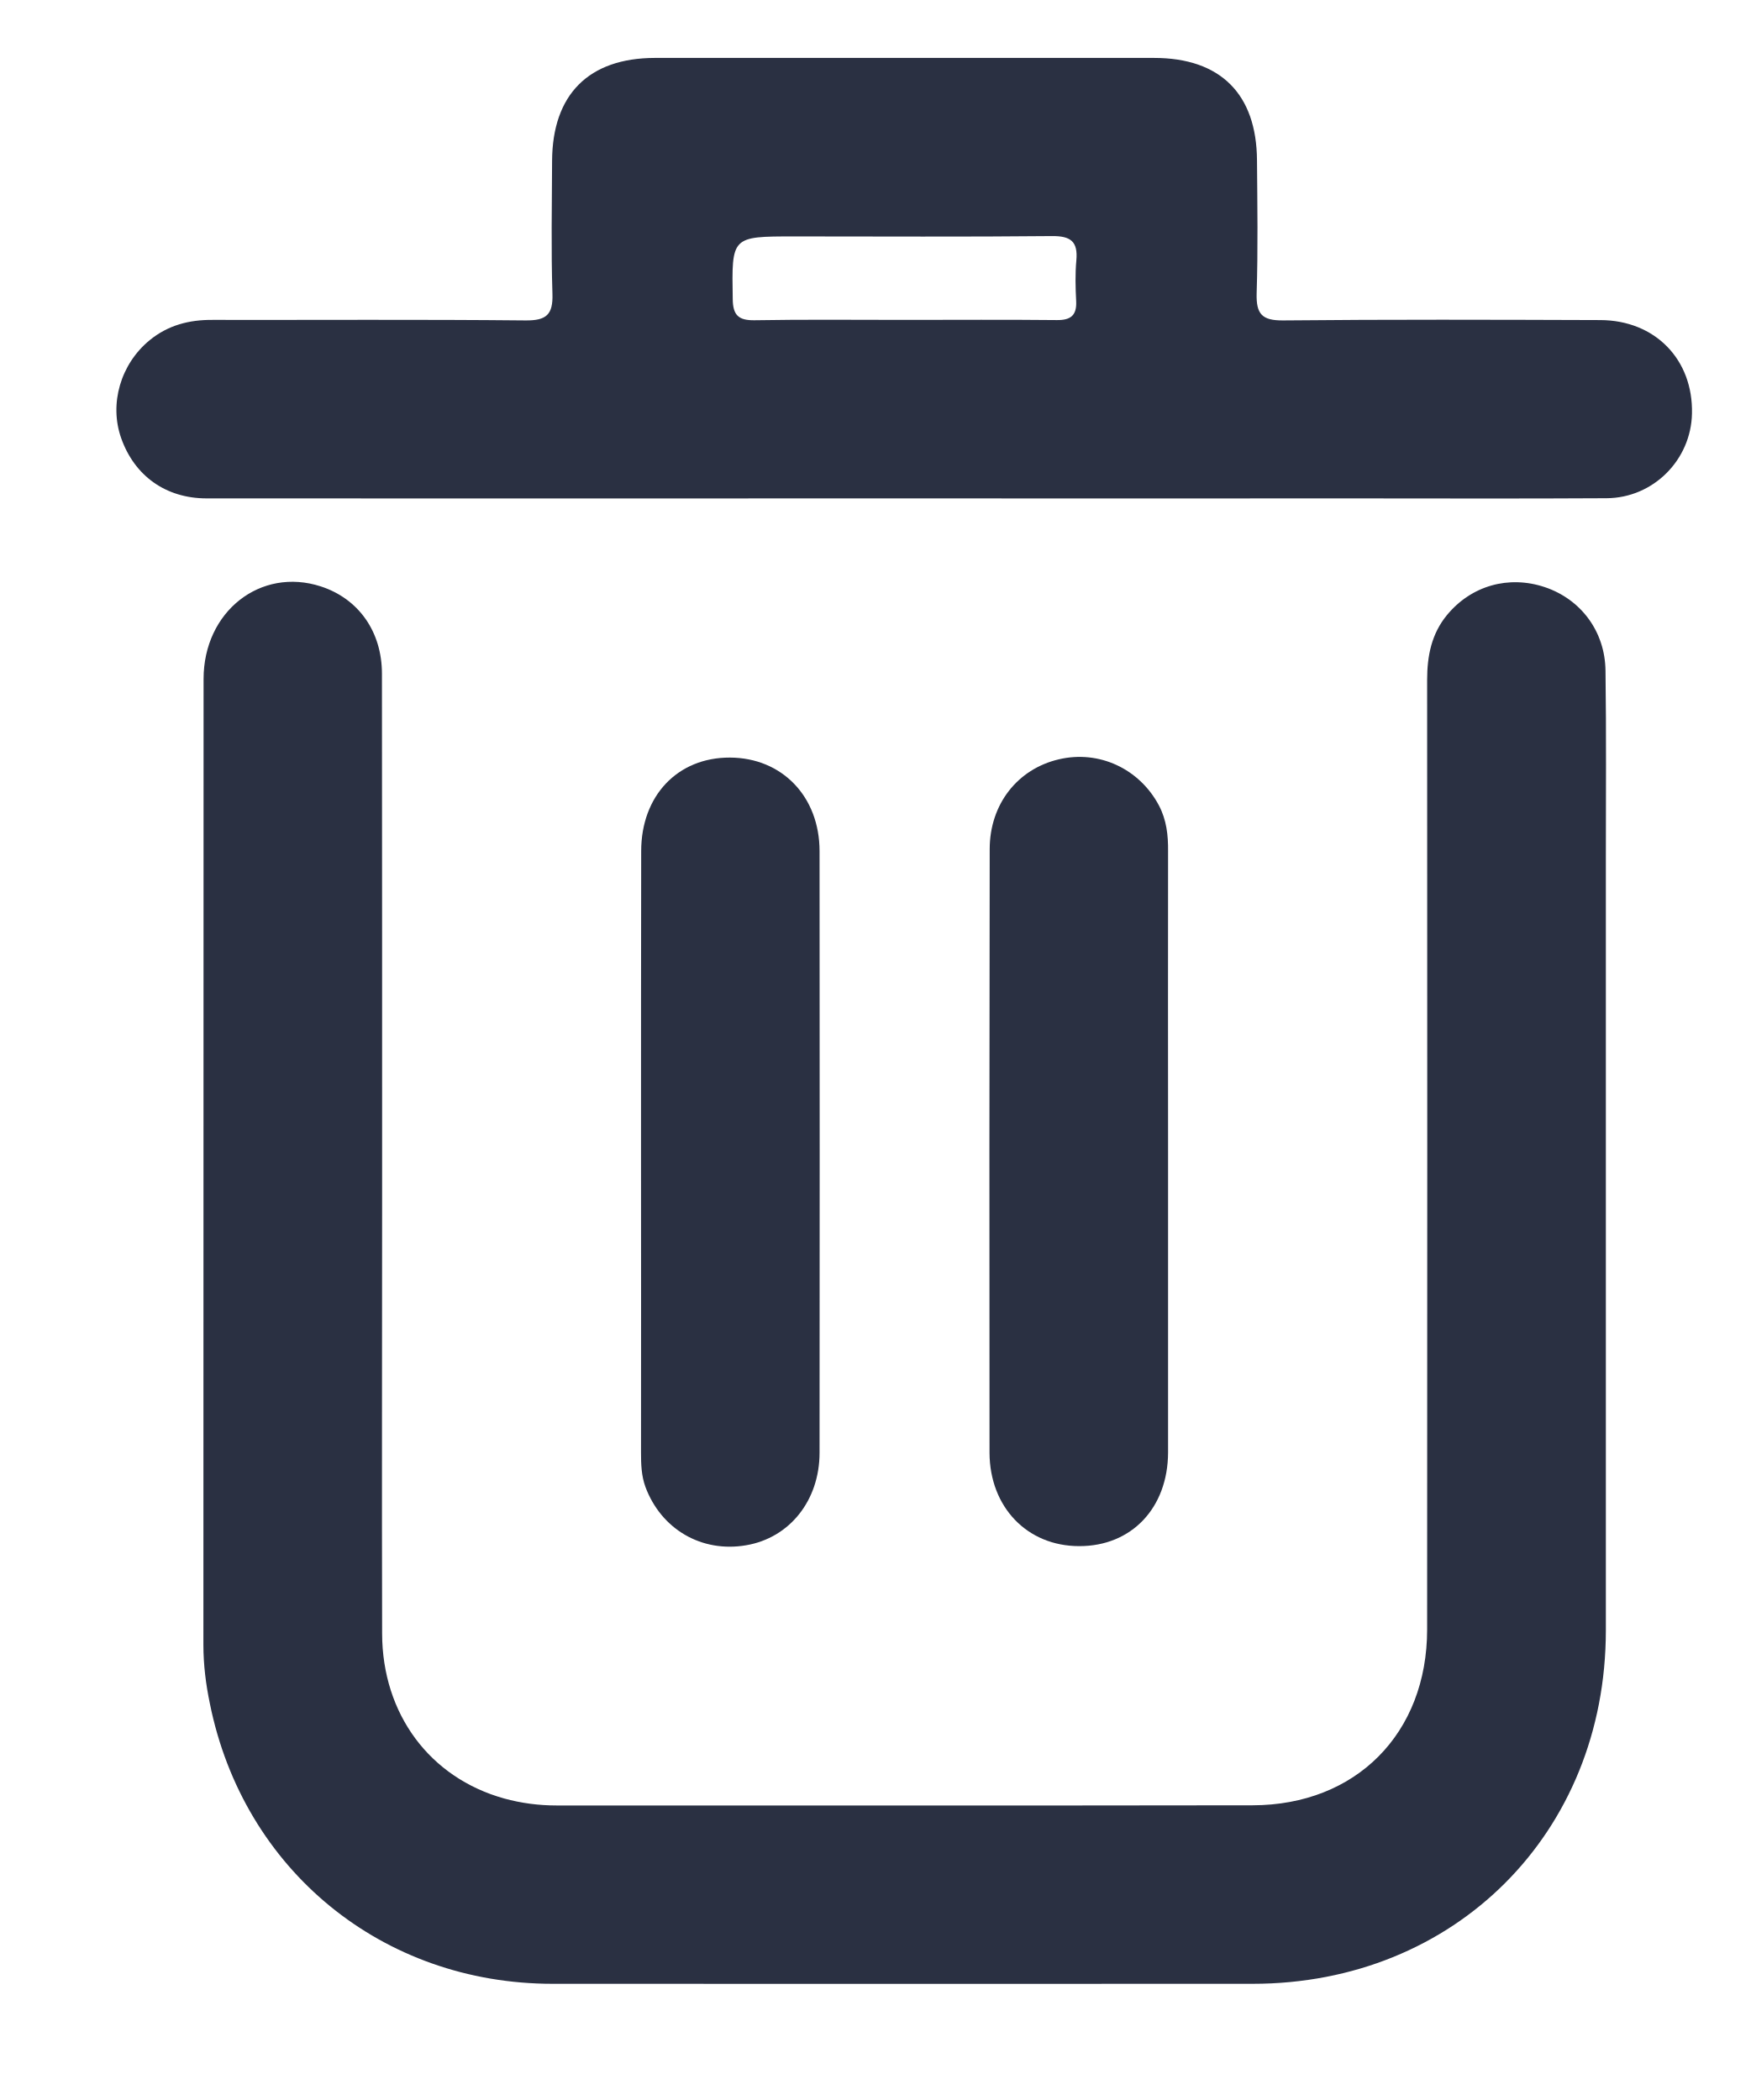
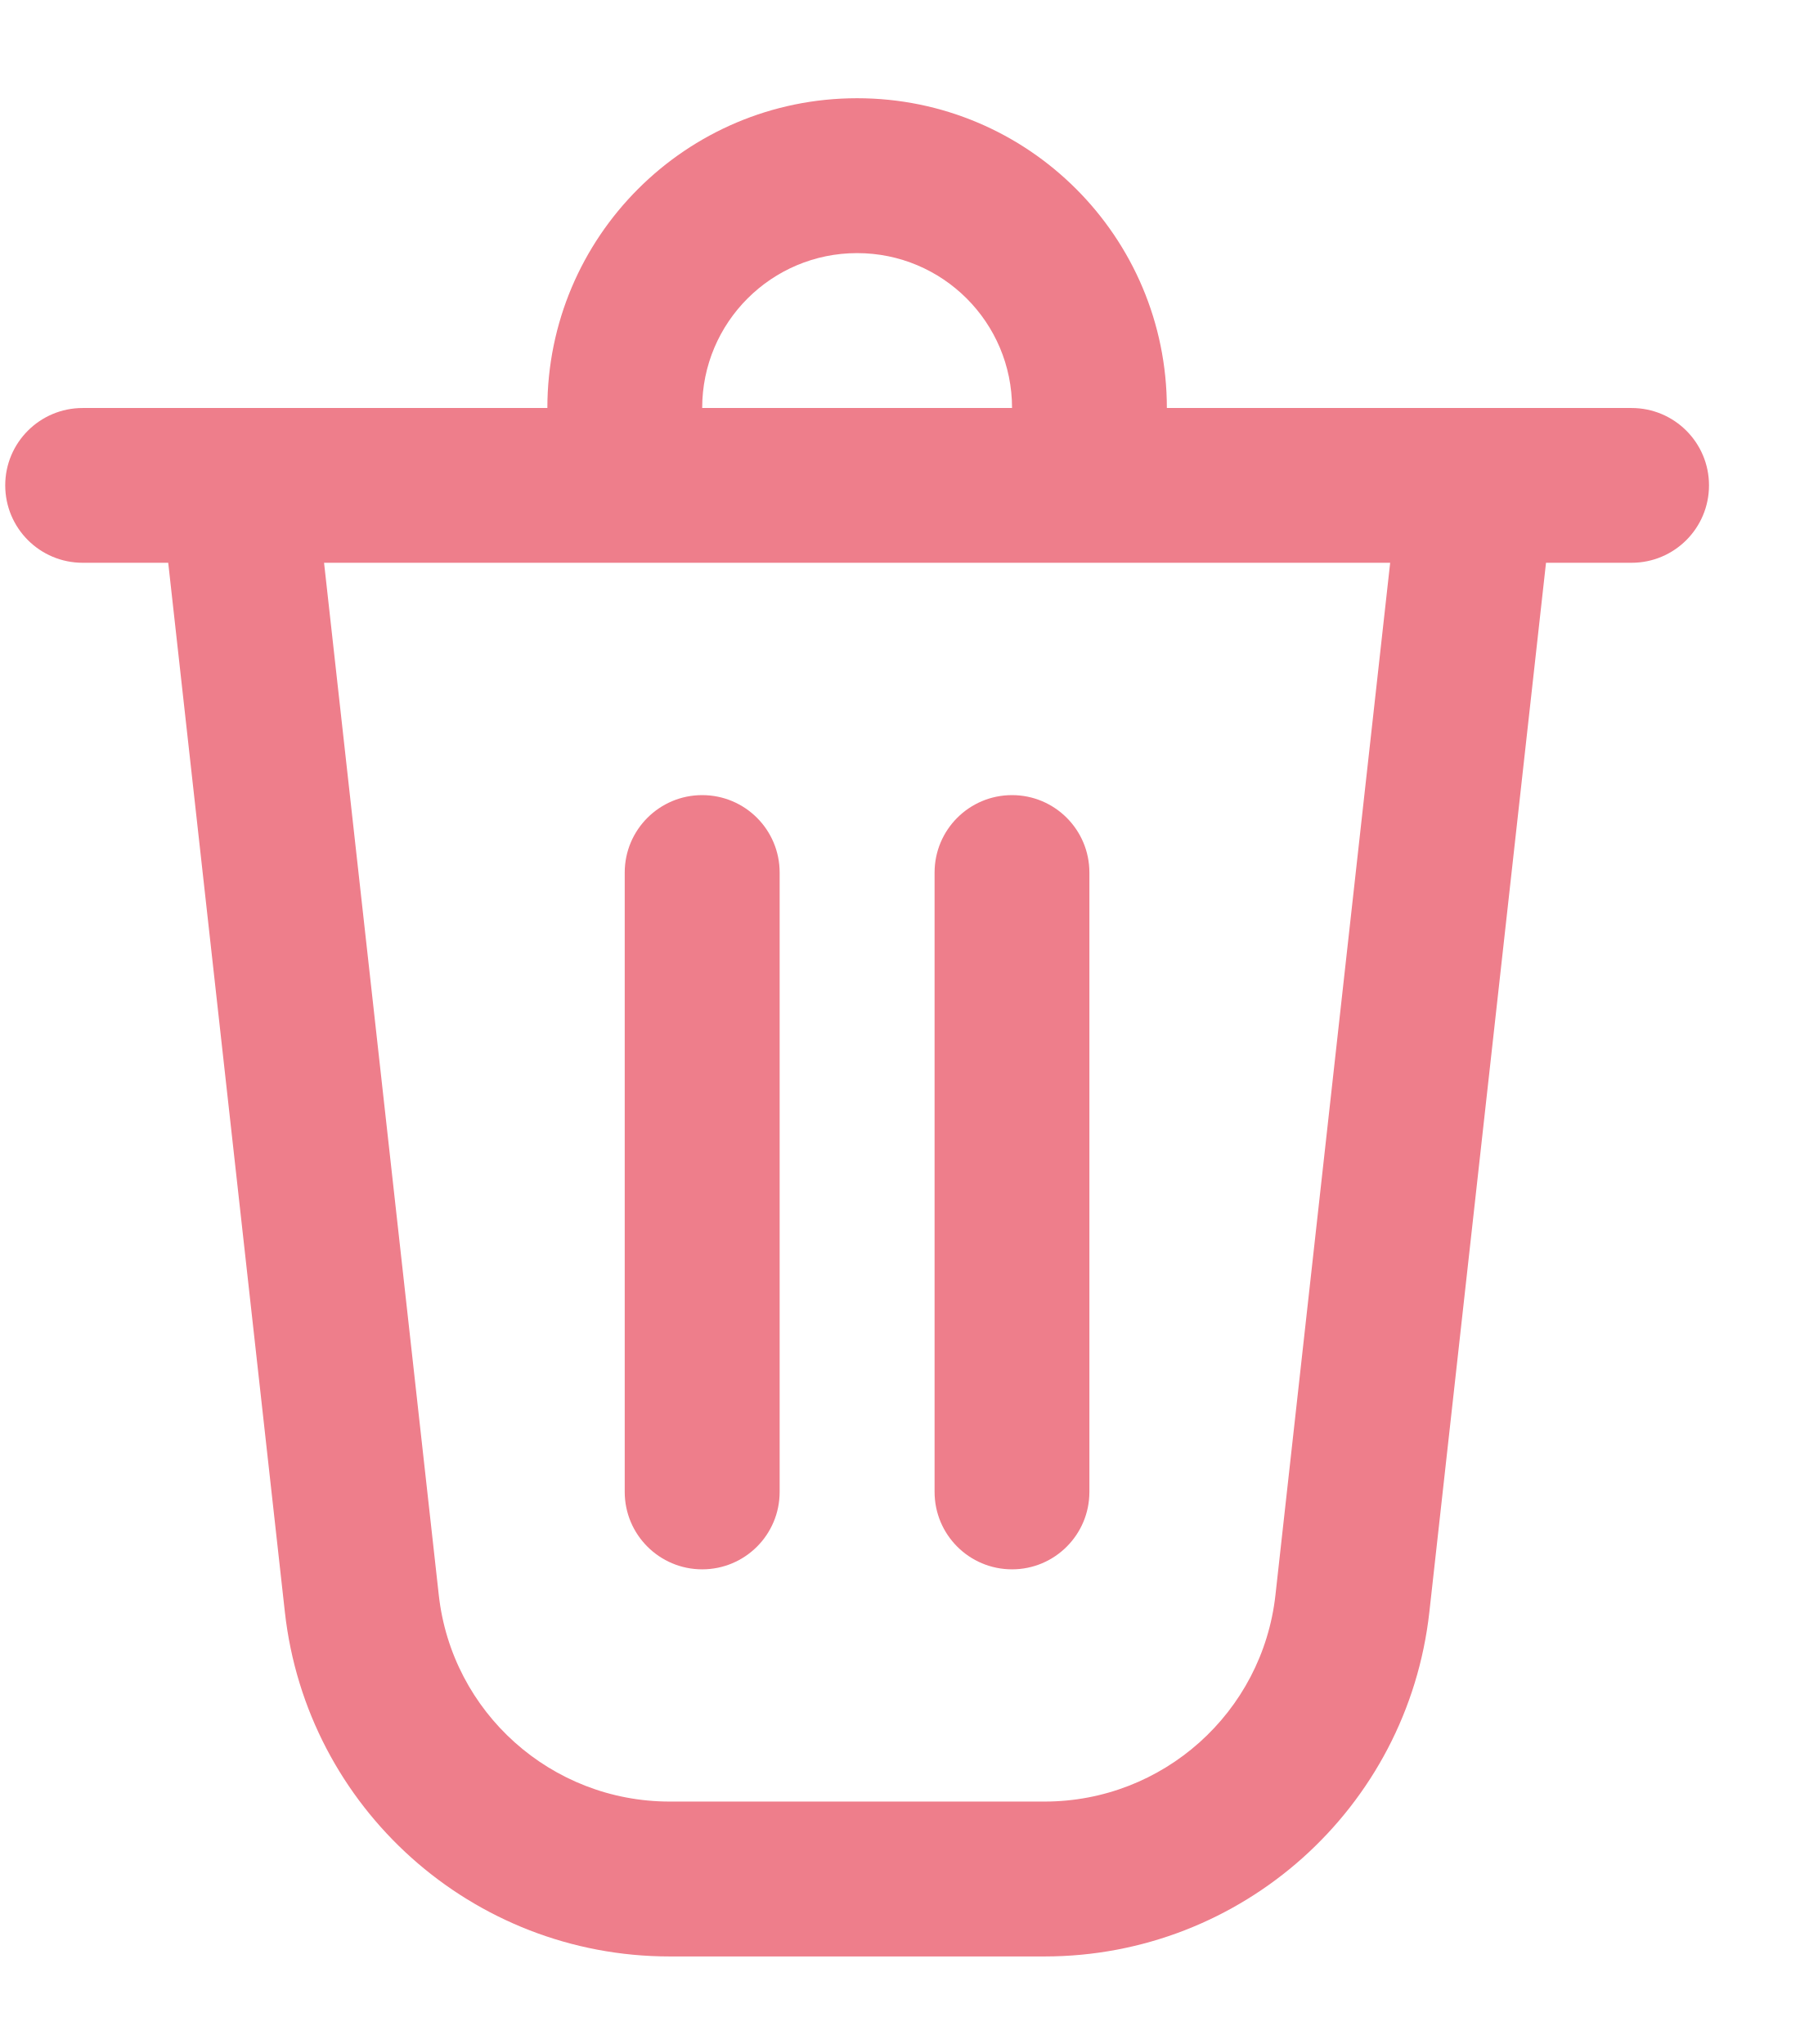
- <svg xmlns="http://www.w3.org/2000/svg" width="10" height="12" viewBox="0 0 10 12" fill="none">
-   <g id="Group 1">
-     <g id="Delete">
-       <path id="Vector" d="M9.174 6.663C9.174 7.548 9.174 8.433 9.174 9.318C9.173 10.474 8.312 11.336 7.156 11.336C5.823 11.336 4.49 11.337 3.157 11.336C2.185 11.336 1.391 10.687 1.199 9.735C1.176 9.625 1.162 9.513 1.162 9.399C1.163 7.559 1.162 5.72 1.163 3.88C1.163 3.494 1.489 3.239 1.833 3.351C2.048 3.421 2.182 3.609 2.182 3.85C2.183 4.852 2.183 5.854 2.183 6.856C2.183 7.682 2.181 8.508 2.183 9.335C2.184 9.795 2.456 10.159 2.88 10.277C2.978 10.304 3.078 10.317 3.18 10.317C4.505 10.317 5.831 10.318 7.156 10.316C7.747 10.315 8.153 9.905 8.153 9.311C8.154 7.503 8.154 5.694 8.153 3.885C8.153 3.748 8.178 3.622 8.266 3.515C8.405 3.346 8.619 3.286 8.825 3.355C9.031 3.424 9.17 3.608 9.172 3.834C9.177 4.192 9.174 4.551 9.174 4.91C9.174 5.494 9.174 6.079 9.174 6.663Z" fill="#2A3042" />
-       <path id="Vector_2" d="M5.156 2.848C3.831 2.848 2.506 2.849 1.181 2.848C0.947 2.848 0.768 2.719 0.692 2.503C0.623 2.307 0.689 2.08 0.855 1.944C0.96 1.858 1.081 1.827 1.214 1.828C1.811 1.829 2.407 1.825 3.003 1.831C3.121 1.832 3.16 1.798 3.156 1.679C3.148 1.426 3.153 1.172 3.154 0.919C3.156 0.539 3.364 0.332 3.74 0.331C4.691 0.331 5.642 0.331 6.593 0.331C6.972 0.331 7.179 0.537 7.181 0.917C7.183 1.171 7.187 1.424 7.179 1.677C7.176 1.794 7.209 1.832 7.33 1.831C7.934 1.825 8.538 1.827 9.142 1.829C9.456 1.83 9.673 2.055 9.666 2.363C9.661 2.627 9.446 2.845 9.179 2.847C8.688 2.85 8.197 2.848 7.706 2.848C6.856 2.849 6.006 2.848 5.156 2.848ZM5.173 1.828C5.461 1.828 5.749 1.826 6.037 1.829C6.116 1.83 6.152 1.803 6.148 1.721C6.144 1.643 6.142 1.565 6.149 1.488C6.159 1.379 6.116 1.348 6.009 1.349C5.518 1.354 5.028 1.351 4.537 1.351C4.177 1.351 4.18 1.351 4.186 1.709C4.187 1.8 4.218 1.831 4.309 1.83C4.597 1.825 4.885 1.828 5.173 1.828Z" fill="#2A3042" />
-       <path id="Vector_3" d="M6.673 6.581C6.673 7.154 6.673 7.727 6.673 8.3C6.672 8.617 6.464 8.836 6.165 8.835C5.869 8.835 5.654 8.613 5.653 8.301C5.652 7.151 5.652 6.002 5.654 4.852C5.654 4.596 5.813 4.394 6.049 4.339C6.278 4.285 6.509 4.392 6.621 4.603C6.664 4.685 6.674 4.772 6.673 4.864C6.672 5.436 6.673 6.009 6.673 6.581Z" fill="#2A3042" />
-       <path id="Vector_4" d="M3.662 6.57C3.662 6.001 3.662 5.433 3.663 4.864C3.663 4.547 3.871 4.328 4.17 4.329C4.467 4.33 4.682 4.551 4.682 4.864C4.683 6.009 4.683 7.155 4.682 8.301C4.682 8.575 4.51 8.788 4.263 8.83C4.009 8.874 3.777 8.739 3.687 8.496C3.664 8.432 3.662 8.367 3.662 8.301C3.663 7.724 3.662 7.147 3.662 6.57Z" fill="#2A3042" />
-     </g>
-   </g>
+ <svg xmlns="http://www.w3.org/2000/svg" width="16" height="18" viewBox="0 0 16 18" fill="none">
+   <path d="M5.5 7.684V13.138C5.5 13.515 5.806 13.82 6.182 13.82C6.559 13.82 6.864 13.515 6.864 13.138V7.684C6.864 7.307 6.559 7.002 6.182 7.002C5.806 7.002 5.5 7.307 5.5 7.684Z" fill="#EE7E8B" />
+   <path d="M8.91 7.002C9.286 7.002 9.591 7.307 9.591 7.684V13.138C9.591 13.515 9.286 13.82 8.91 13.82C8.533 13.82 8.228 13.515 8.228 13.138V7.684C8.228 7.307 8.533 7.002 8.91 7.002Z" fill="#EE7E8B" />
+   <path d="M10.273 3.593H14.364C14.741 3.593 15.046 3.898 15.046 4.274C15.046 4.651 14.741 4.956 14.364 4.956H13.611L12.584 14.196C12.392 15.923 10.933 17.229 9.196 17.229H5.896C4.159 17.229 2.7 15.923 2.508 14.196L1.481 4.956H0.728C0.351 4.956 0.046 4.651 0.046 4.274C0.046 3.898 0.351 3.593 0.728 3.593H4.819C4.819 2.086 6.04 0.865 7.546 0.865C9.052 0.865 10.273 2.086 10.273 3.593ZM7.546 2.229C6.793 2.229 6.182 2.839 6.182 3.593H8.91C8.91 2.839 8.299 2.229 7.546 2.229ZM2.853 4.956L3.863 14.046C3.978 15.082 4.854 15.865 5.896 15.865H9.196C10.238 15.865 11.114 15.082 11.229 14.046L12.239 4.956H2.853Z" fill="#EE7E8B" />
</svg>
